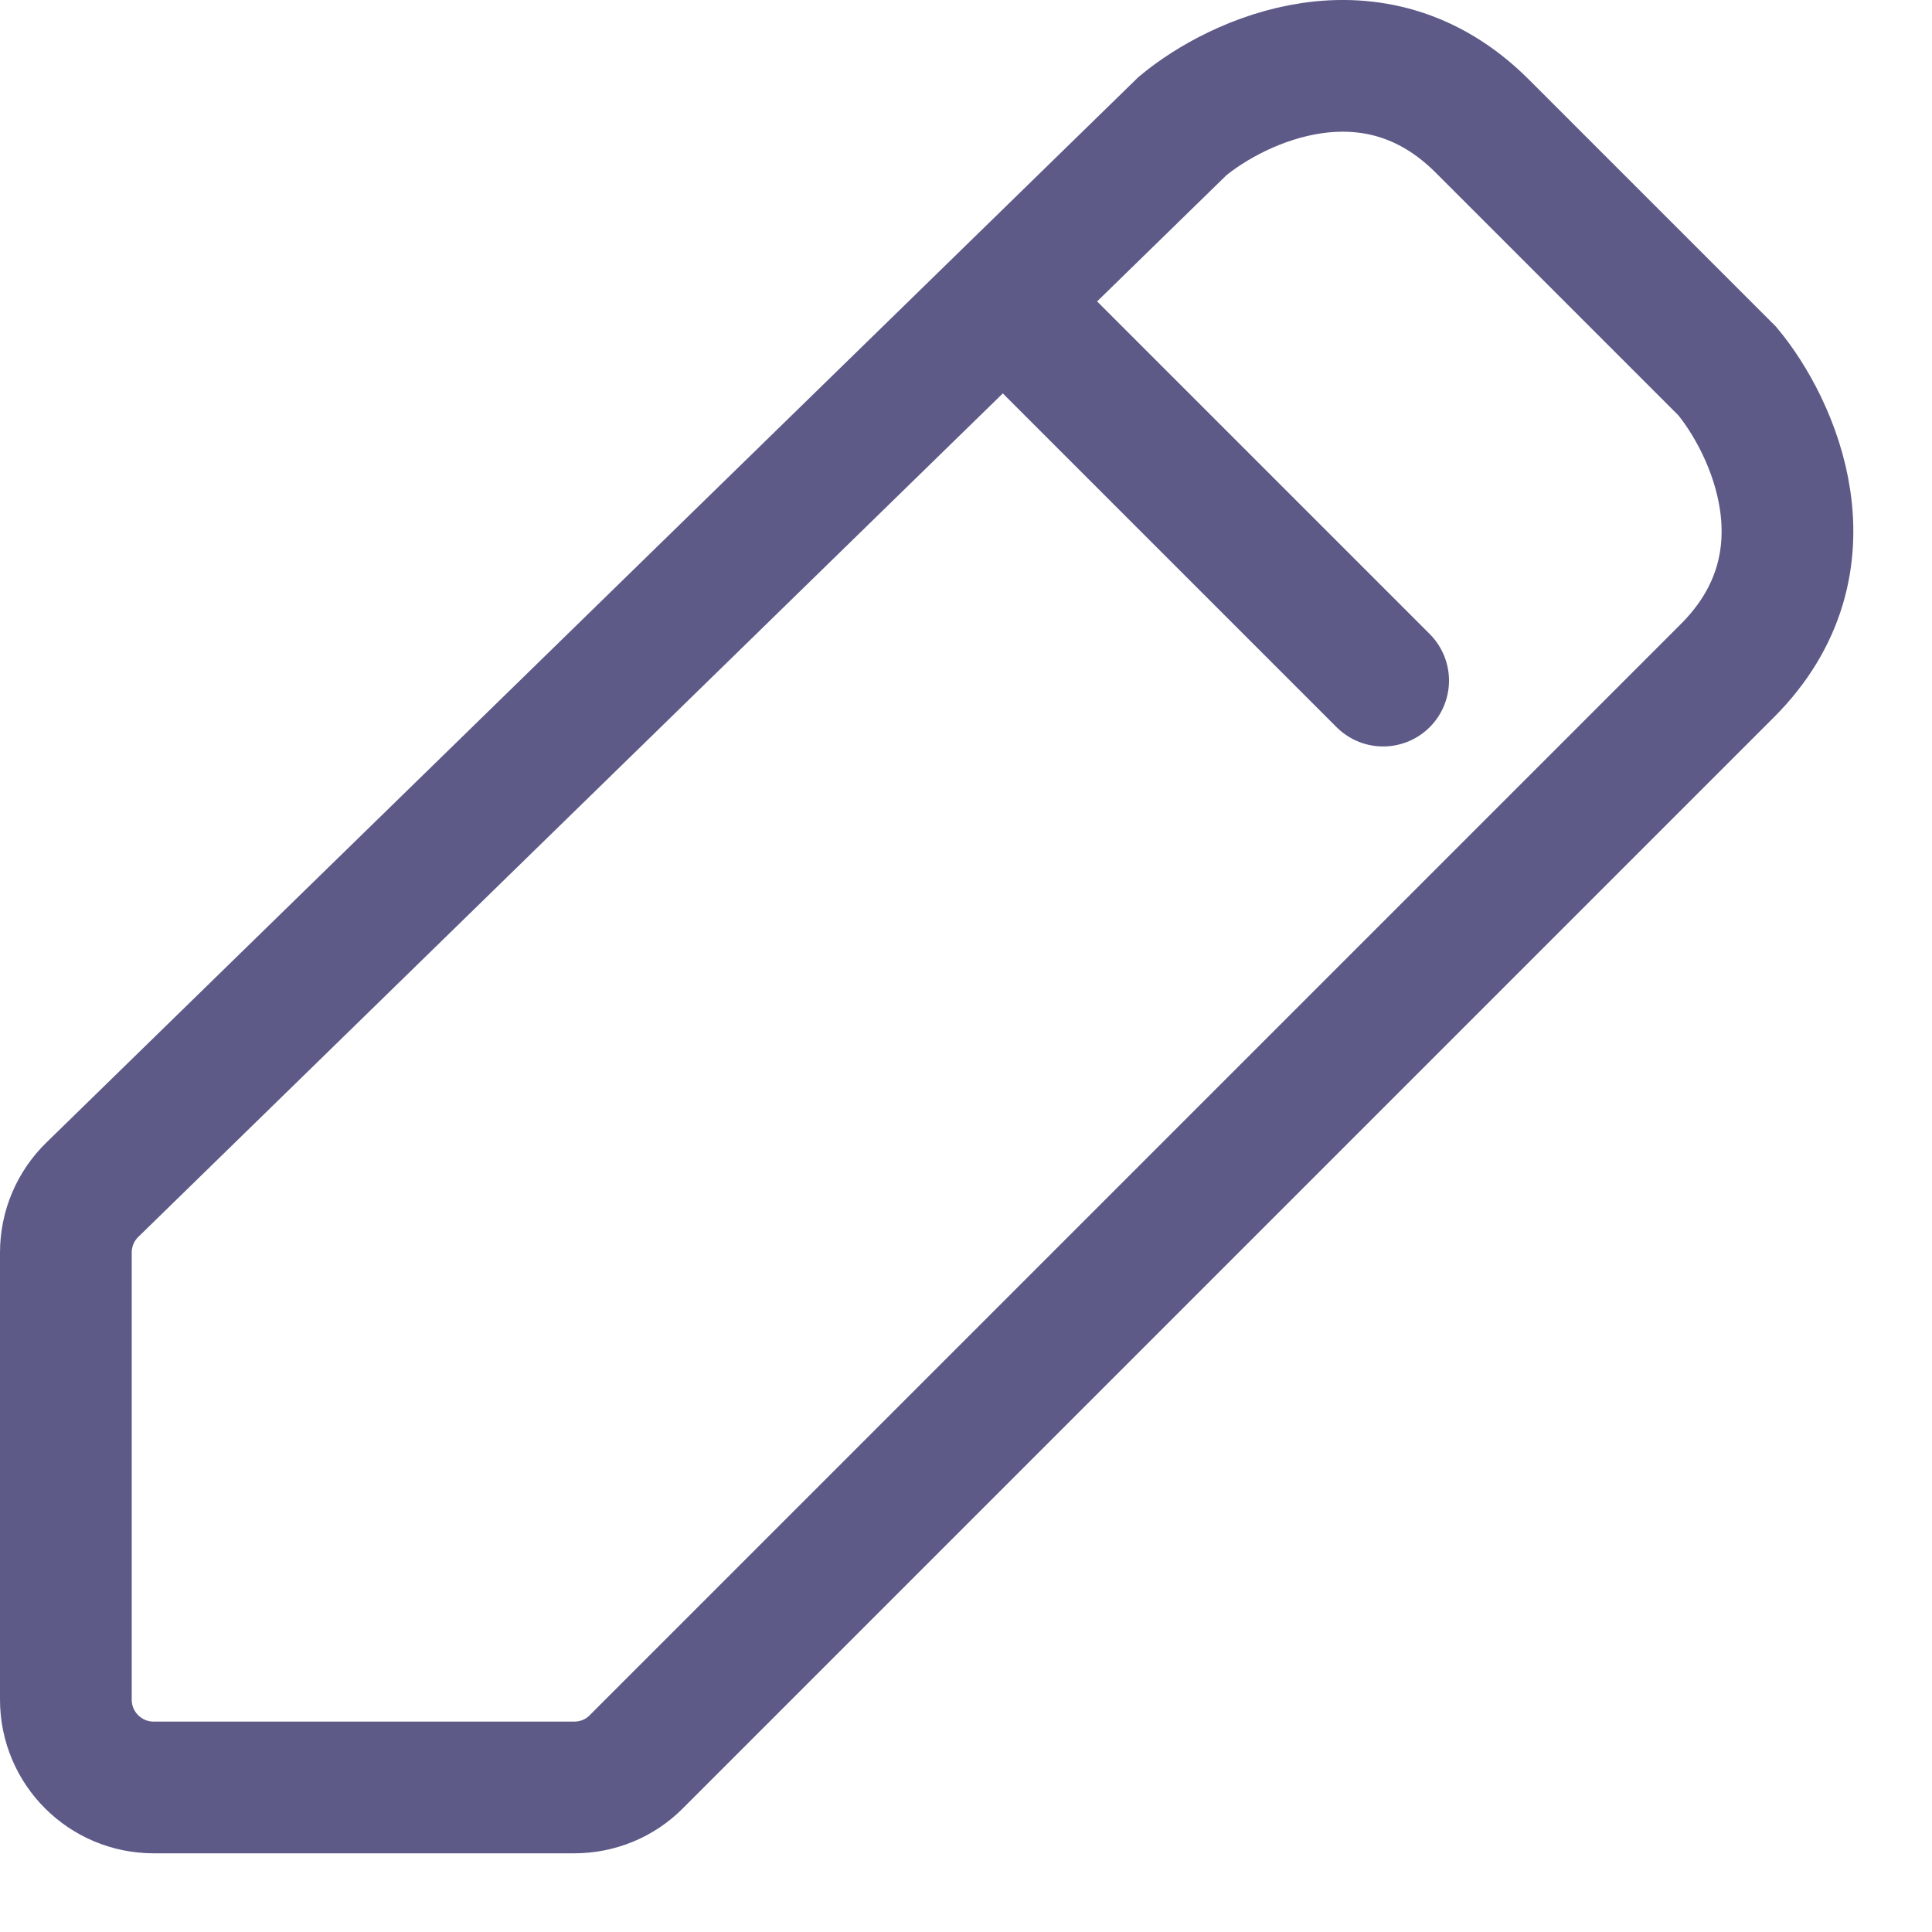
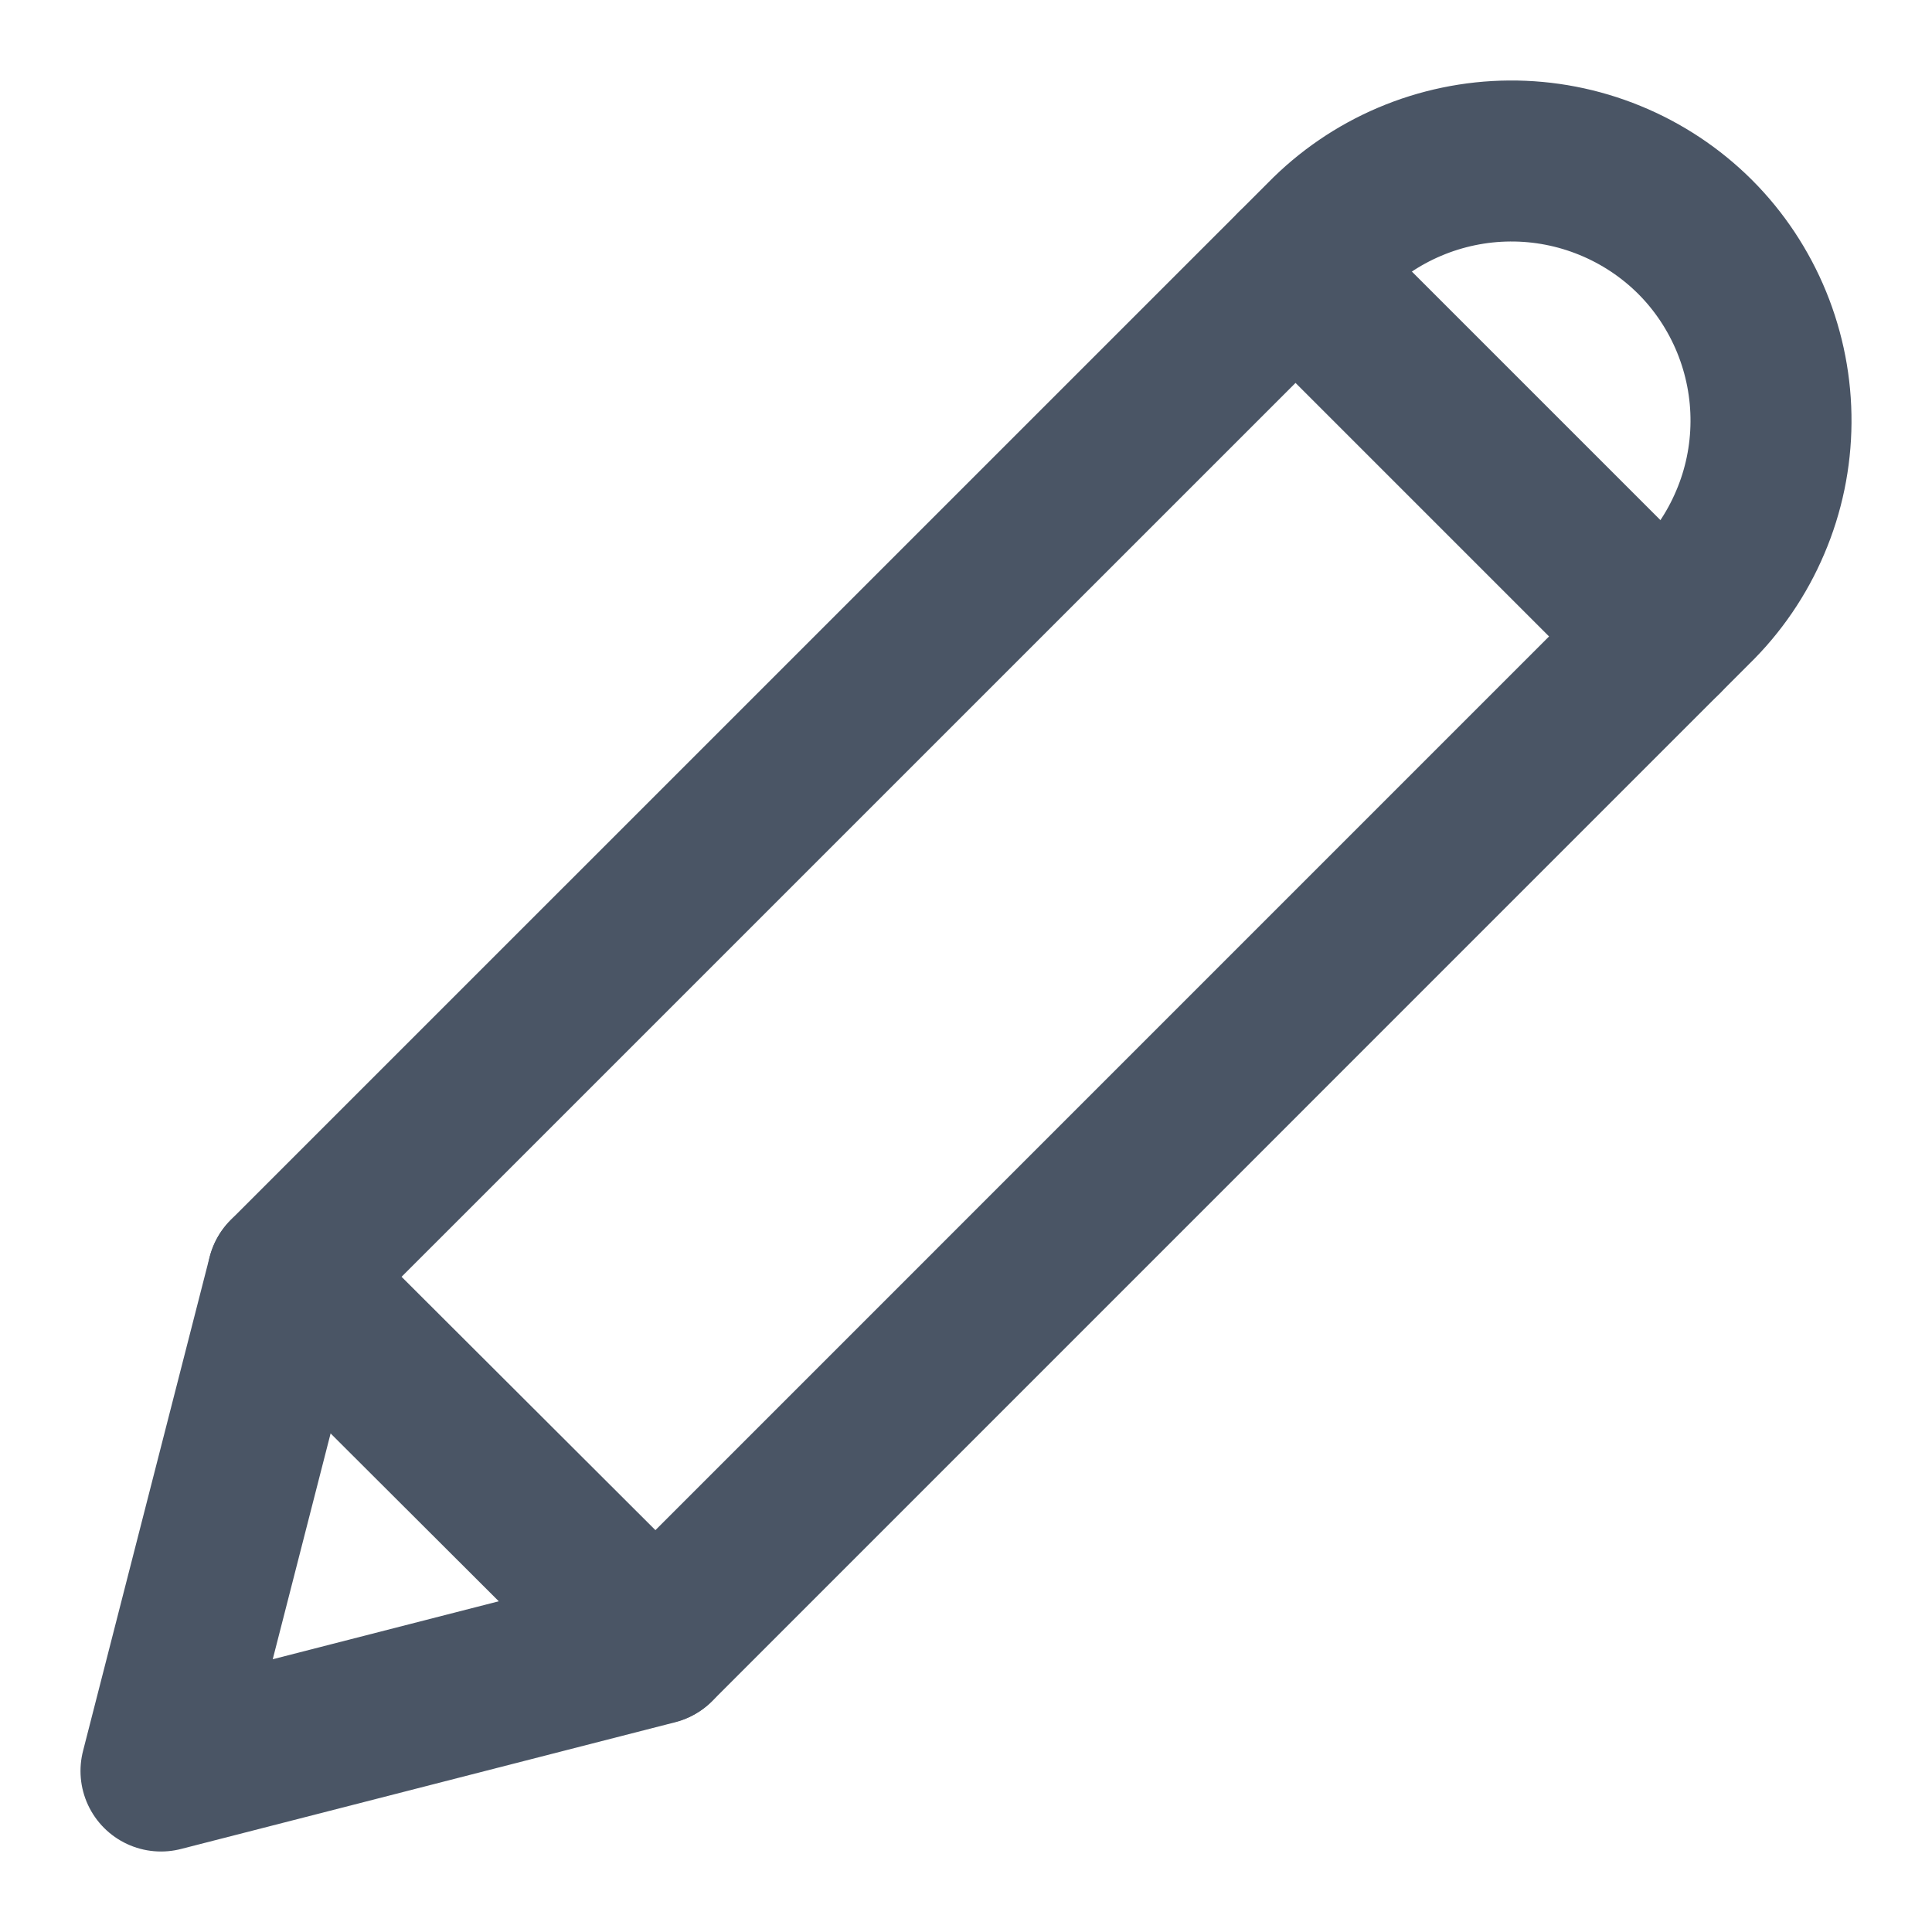
- <svg xmlns="http://www.w3.org/2000/svg" width="22" height="22" viewBox="0 0 22 22" fill="none">
-   <path d="M13.466 1.435L1.052 13.547C0.859 13.735 0.75 13.993 0.75 14.263V19.354C0.75 19.907 1.198 20.354 1.75 20.354H6.539C6.804 20.354 7.057 20.251 7.244 20.063L19.669 7.638C20.91 6.398 20.186 4.847 19.669 4.226L16.878 1.435C15.637 0.194 14.087 0.918 13.466 1.435Z" stroke="#5D5A88" stroke-width="1.5" />
-   <path d="M11.75 3.75L15.75 7.75" stroke="#5D5A88" stroke-width="1.5" stroke-linecap="round" />
+ <svg xmlns="http://www.w3.org/2000/svg" width="24" height="24" viewBox="0 0 24 24" fill="none">
+   <path d="M21.057 2.943C20.754 2.641 20.395 2.403 19.999 2.241C19.604 2.079 19.18 1.997 18.753 2C18.326 2.003 17.903 2.091 17.51 2.258C17.117 2.425 16.761 2.668 16.462 2.974L3.573 15.862L2 22L8.138 20.426L21.026 7.537C21.332 7.239 21.575 6.883 21.742 6.489C21.91 6.096 21.997 5.674 22 5.247C22.003 4.819 21.921 4.396 21.759 4C21.597 3.605 21.359 3.245 21.057 2.943V2.943Z" stroke="#4A5565" stroke-width="2" stroke-linecap="round" stroke-linejoin="round" />
+   <path d="M16.094 3.343L20.657 7.906" stroke="#4A5565" stroke-width="2" stroke-linecap="round" stroke-linejoin="round" />
+   <path d="M3.574 15.862L8.142 20.421" stroke="#4A5565" stroke-width="2" stroke-linecap="round" stroke-linejoin="round" />
</svg>
